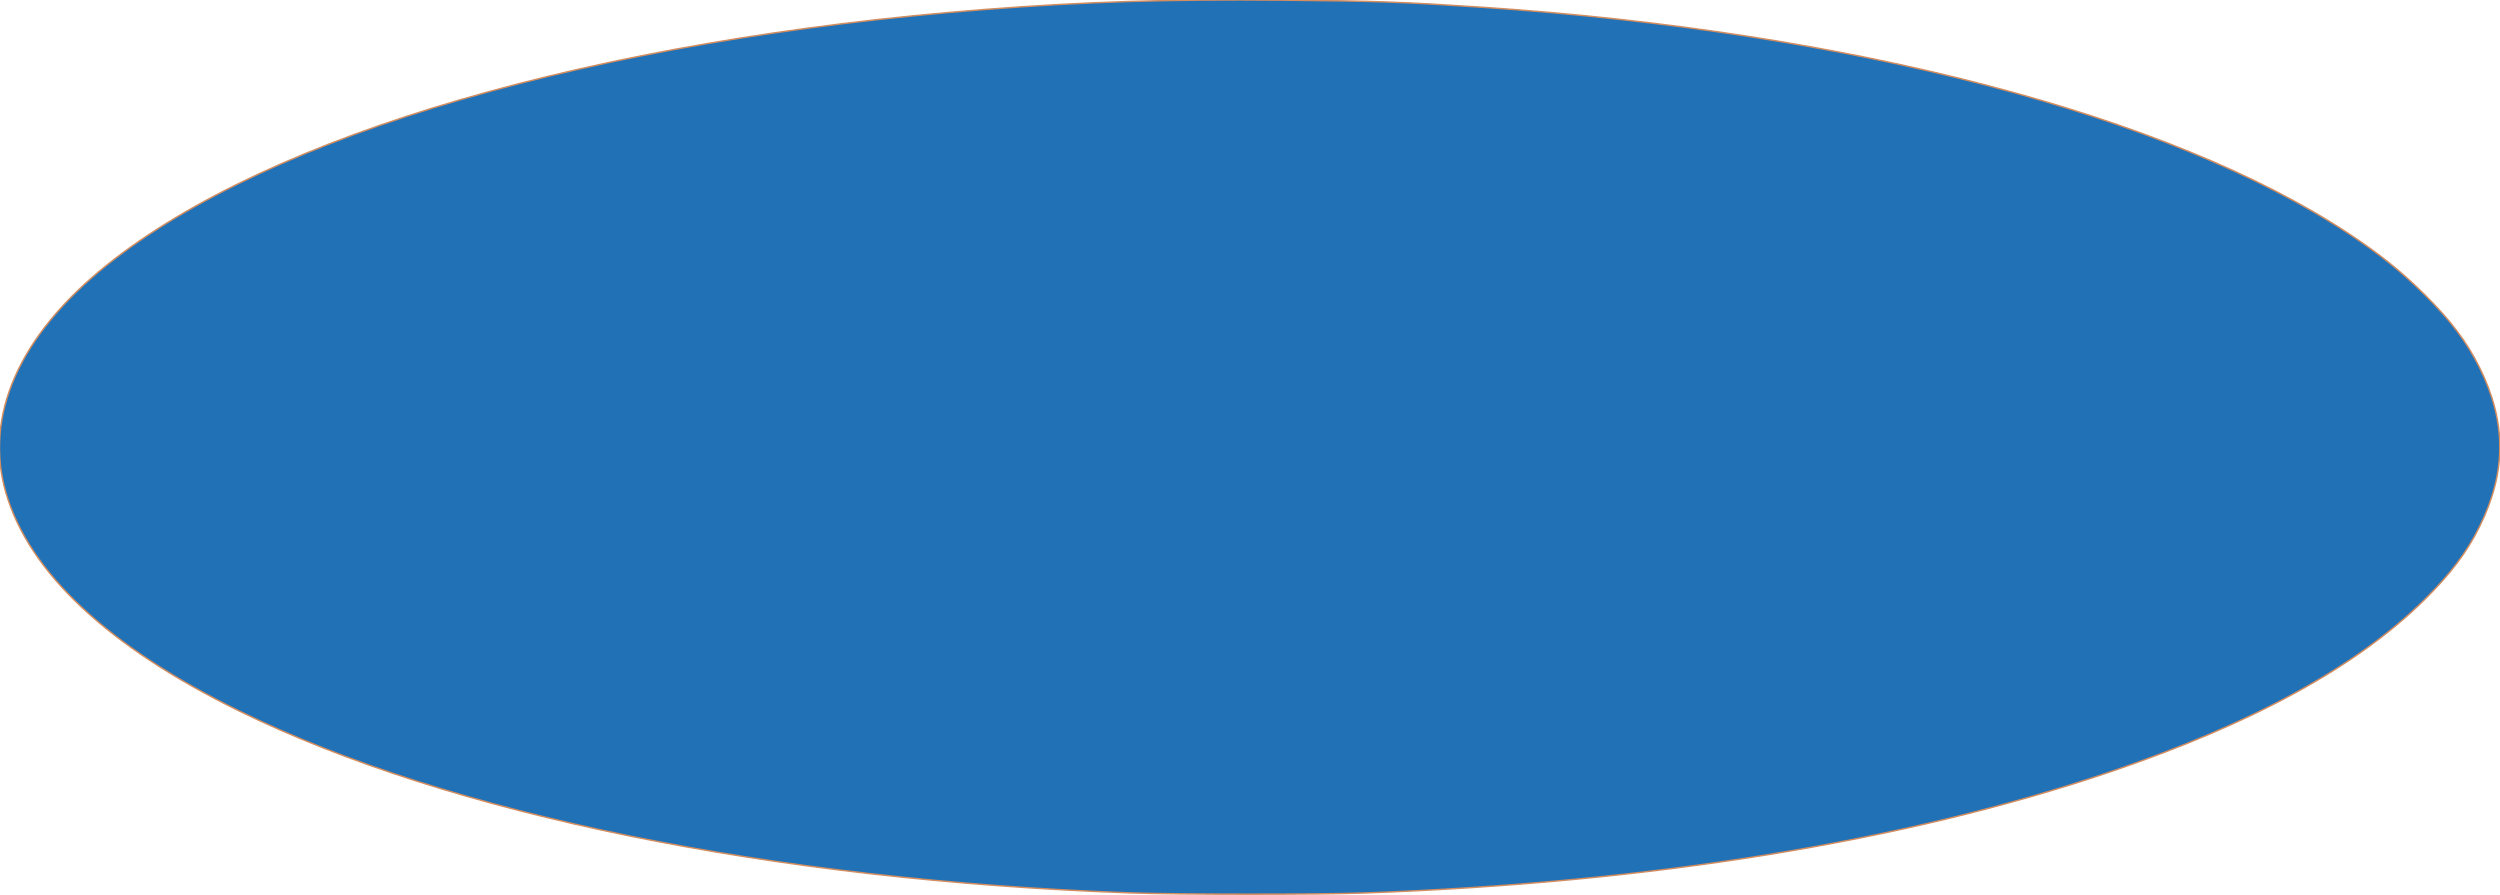
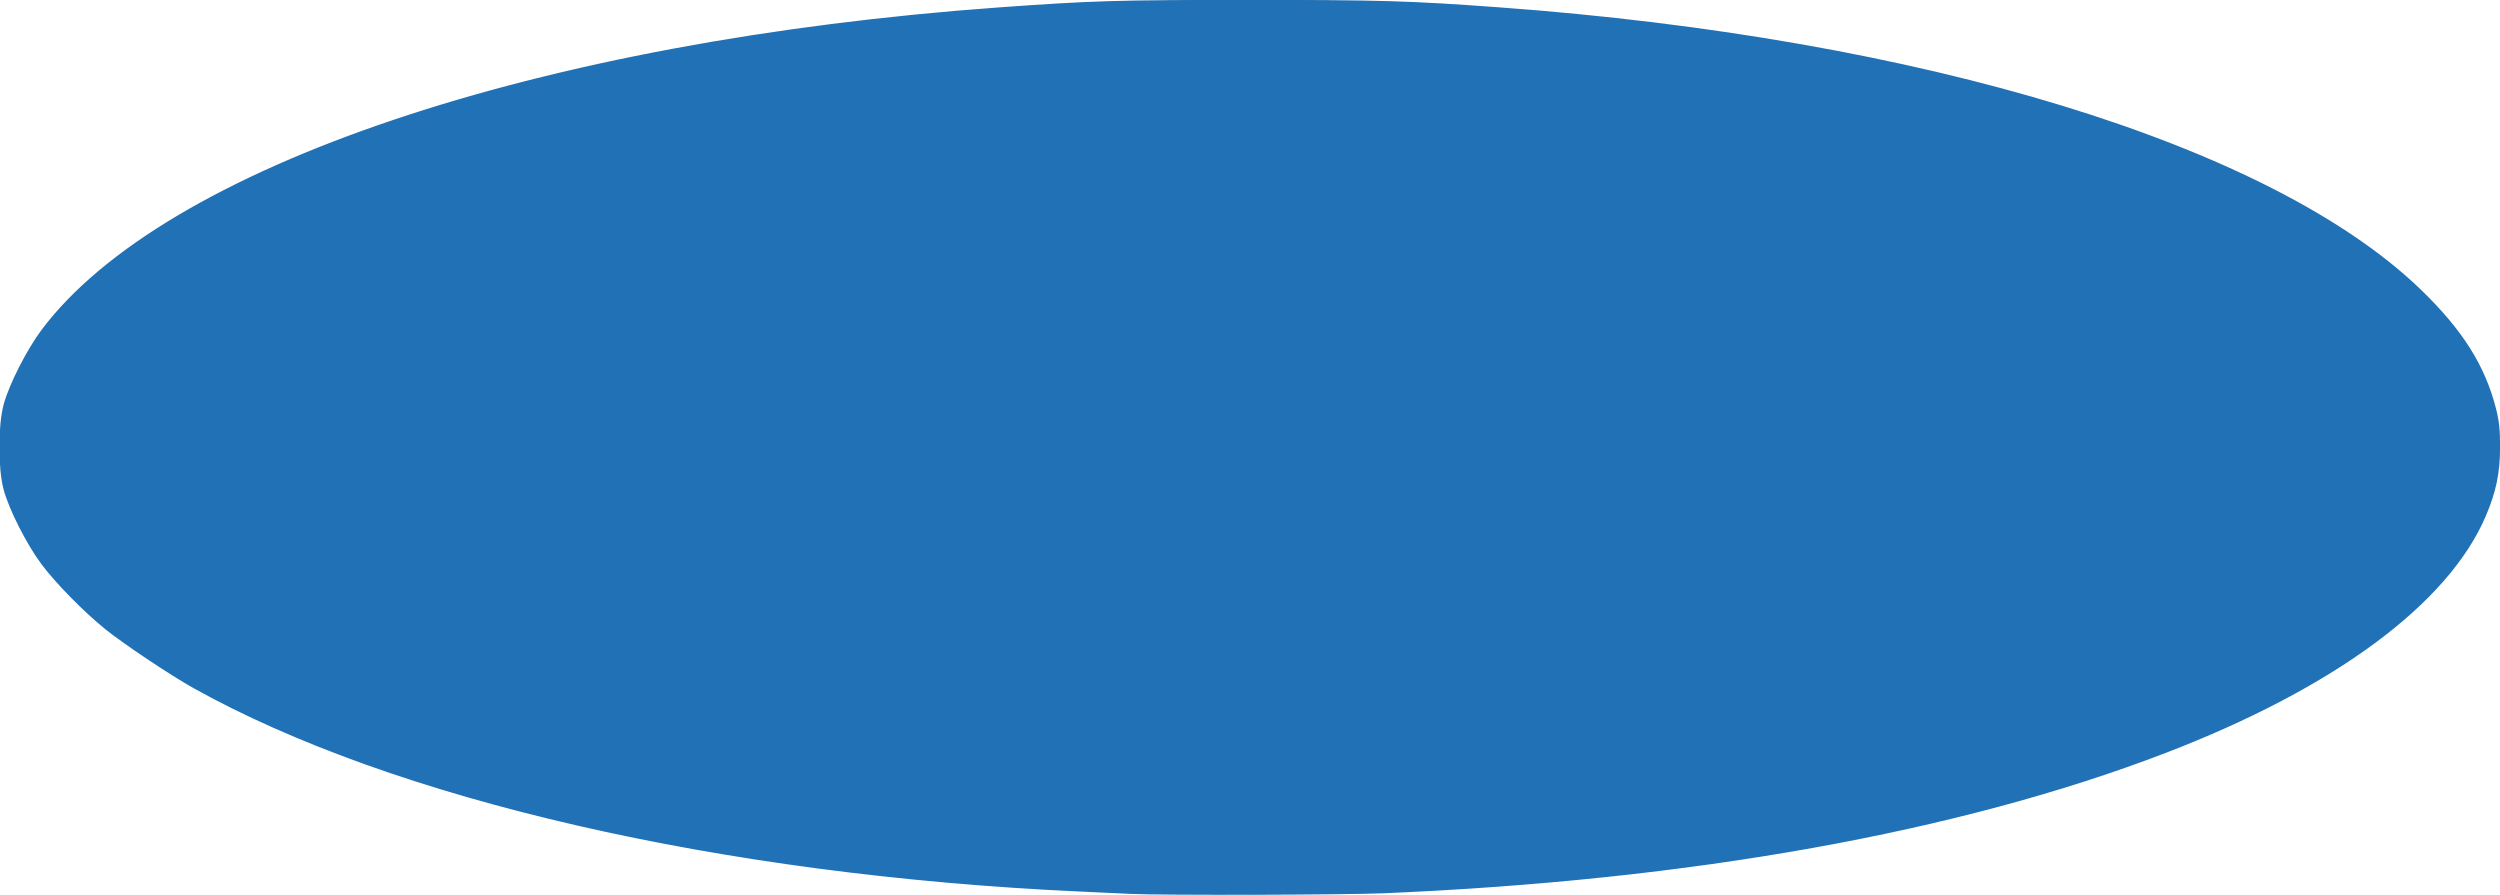
- <svg xmlns="http://www.w3.org/2000/svg" width="2424px" height="867px" viewBox="0 0 2424 867" version="1.1" preserveAspectRatio="none" id="svg1361">
-   <defs id="defs1365" />
-   <g id="Design" stroke="none" stroke-width="1" fill="none" fill-rule="evenodd" style="fill:#ff00ff">
-     <g id="Home" transform="translate(-36, -2092)" fill="#1a237e" fill-rule="nonzero" style="fill:#ff00ff">
-       <g id="Verify" transform="translate(36, 1000)" style="fill:#ff00ff">
-         <ellipse id="Oval" cx="1212" cy="1525.5" rx="1212" ry="433.5" style="fill:#ff00ff" />
+ <svg xmlns="http://www.w3.org/2000/svg" width="2424px" height="867px" viewBox="0 0 2424 867" version="1.1" preserveAspectRatio="none" id="svg10">
+   <defs id="defs14" />
+   <g id="Design" stroke="none" stroke-width="1" fill="none" fill-rule="evenodd">
+     <g id="Home" transform="translate(-36, -2092)" fill="#1a237e" fill-rule="nonzero">
+       <g id="Verify" transform="translate(36, 1000)">
+         <ellipse id="Oval" cx="1212" cy="1525.5" rx="1212" ry="433.5" />
      </g>
    </g>
  </g>
-   <path style="opacity:0;fill:#ff00ff;fill-opacity:1;stroke:#d38d5f;stroke-width:1.441" d="M 1095.844,865.726 C 748.288,853.274 436.488,789.601 231.88,689.296 105.245,627.216 28.057,555.007 5.732,477.736 -15.857,403.015 18.675,325.095 103.498,257.134 261.971,130.164 577.528,38.368 956.053,9.122 1052.579,1.664 1132.967,-0.844 1243.561,0.152 1334.912,0.974 1360.459,1.877 1437.395,6.999 1795.02,30.813 2103.953,111.492 2278.301,226.606 c 30.036,19.831 50.982,36.656 73.662,59.166 25.25,25.061 40.825,45.751 53.17,70.627 26.204,52.805 26.204,101.397 0,154.202 -12.389,24.966 -27.927,45.602 -53.173,70.616 -65.546,64.946 -166.491,120.217 -305.682,167.371 -198.999,67.416 -444.216,107.194 -722.732,117.237 -45.042,1.624 -181.244,1.564 -227.7,-0.1 z" id="path1369" />
-   <path style="opacity:0;fill:#ff00ff;fill-opacity:1;stroke:#d38d5f;stroke-width:1.441" d="M 1095.844,865.726 C 748.288,853.274 436.488,789.601 231.88,689.296 105.245,627.216 28.057,555.007 5.732,477.736 -15.857,403.015 18.675,325.095 103.498,257.134 261.971,130.164 577.528,38.368 956.053,9.122 1052.579,1.664 1132.967,-0.844 1243.561,0.152 1334.912,0.974 1360.459,1.877 1437.395,6.999 1795.02,30.813 2103.953,111.492 2278.301,226.606 c 30.036,19.831 50.982,36.656 73.662,59.166 25.25,25.061 40.825,45.751 53.17,70.627 26.204,52.805 26.204,101.397 0,154.202 -12.389,24.966 -27.927,45.602 -53.173,70.616 -65.546,64.946 -166.491,120.217 -305.682,167.371 -198.999,67.416 -444.216,107.194 -722.732,117.237 -45.042,1.624 -181.244,1.564 -227.7,-0.1 z" id="path1371" />
-   <path style="opacity:0;fill:#ff00ff;fill-opacity:1;stroke:#d38d5f;stroke-width:1.441" d="M 1095.844,865.726 C 748.288,853.274 436.488,789.601 231.88,689.296 105.245,627.216 28.057,555.007 5.732,477.736 -15.857,403.015 18.675,325.095 103.498,257.134 261.971,130.164 577.528,38.368 956.053,9.122 1052.579,1.664 1132.967,-0.844 1243.561,0.152 1334.912,0.974 1360.459,1.877 1437.395,6.999 1795.02,30.813 2103.953,111.492 2278.301,226.606 c 30.036,19.831 50.982,36.656 73.662,59.166 25.25,25.061 40.825,45.751 53.17,70.627 26.204,52.805 26.204,101.397 0,154.202 -12.389,24.966 -27.927,45.602 -53.173,70.616 -65.546,64.946 -166.491,120.217 -305.682,167.371 -198.999,67.416 -444.216,107.194 -722.732,117.237 -45.042,1.624 -181.244,1.564 -227.7,-0.1 z" id="path1373" />
-   <path style="opacity:0;fill:#ff00ff;fill-opacity:1;stroke:#d38d5f;stroke-width:1.441" d="M 1095.844,865.726 C 748.288,853.274 436.488,789.601 231.88,689.296 105.245,627.216 28.057,555.007 5.732,477.736 -15.857,403.015 18.675,325.095 103.498,257.134 261.971,130.164 577.528,38.368 956.053,9.122 1052.579,1.664 1132.967,-0.844 1243.561,0.152 1334.912,0.974 1360.459,1.877 1437.395,6.999 1795.02,30.813 2103.953,111.492 2278.301,226.606 c 30.036,19.831 50.982,36.656 73.662,59.166 25.25,25.061 40.825,45.751 53.17,70.627 26.204,52.805 26.204,101.397 0,154.202 -12.389,24.966 -27.927,45.602 -53.173,70.616 -65.546,64.946 -166.491,120.217 -305.682,167.371 -198.999,67.416 -444.216,107.194 -722.732,117.237 -45.042,1.624 -181.244,1.564 -227.7,-0.1 z" id="path1375" />
-   <path style="opacity:1;fill:#2171b6;fill-opacity:1;stroke:#d38d5f;stroke-width:1.441" d="M 1095.844,865.726 C 748.288,853.274 436.488,789.601 231.88,689.296 105.245,627.216 28.057,555.007 5.732,477.736 -15.857,403.015 18.675,325.095 103.498,257.134 261.971,130.164 577.528,38.368 956.053,9.122 1052.579,1.664 1132.967,-0.844 1243.561,0.152 1334.912,0.974 1360.459,1.877 1437.395,6.999 1795.02,30.813 2103.953,111.492 2278.301,226.606 c 30.036,19.831 50.982,36.656 73.662,59.166 25.25,25.061 40.825,45.751 53.17,70.627 26.204,52.805 26.204,101.397 0,154.202 -12.389,24.966 -27.927,45.602 -53.173,70.616 -65.546,64.946 -166.491,120.217 -305.682,167.371 -198.999,67.416 -444.216,107.194 -722.732,117.237 -45.042,1.624 -181.244,1.564 -227.7,-0.1 z" id="path1377" />
+   <path style="opacity:1;fill:#2171b6;fill-opacity:1;stroke:#2171b6;stroke-width:1.755;stroke-opacity:1" d="m 1097.382,865.877 c -5.792,-0.278 -28.698,-1.341 -50.902,-2.362 C 699.791,847.577 382.418,774.713 188.163,666.459 166.149,654.191 120.864,623.972 103.033,609.651 82.17,592.895 55.083,565.383 41.069,546.714 26.841,527.761 9.694,494.088 4.422,474.748 c -5.525,-20.266 -5.525,-62.231 0,-82.497 C 9.694,372.912 26.841,339.239 41.069,320.286 159.767,162.165 522.978,40.067 970.127,7.97 1060.204,1.504 1082.949,0.831 1211.473,0.831 c 128.465,0 155.685,0.801 242.225,7.124 411.263,30.05 749.112,133.473 894.092,273.701 40.059,38.746 61.639,72.84 72.336,114.28 3.159,12.236 4.033,20.38 4.033,37.564 0,24.875 -3.818,43.265 -13.85,66.701 -36.274,84.748 -146.369,166.127 -309.699,228.918 -199.988,76.885 -460.359,123.575 -759.247,136.151 -36.847,1.55 -215.094,1.994 -243.98,0.607 z" id="path825" />
</svg>
